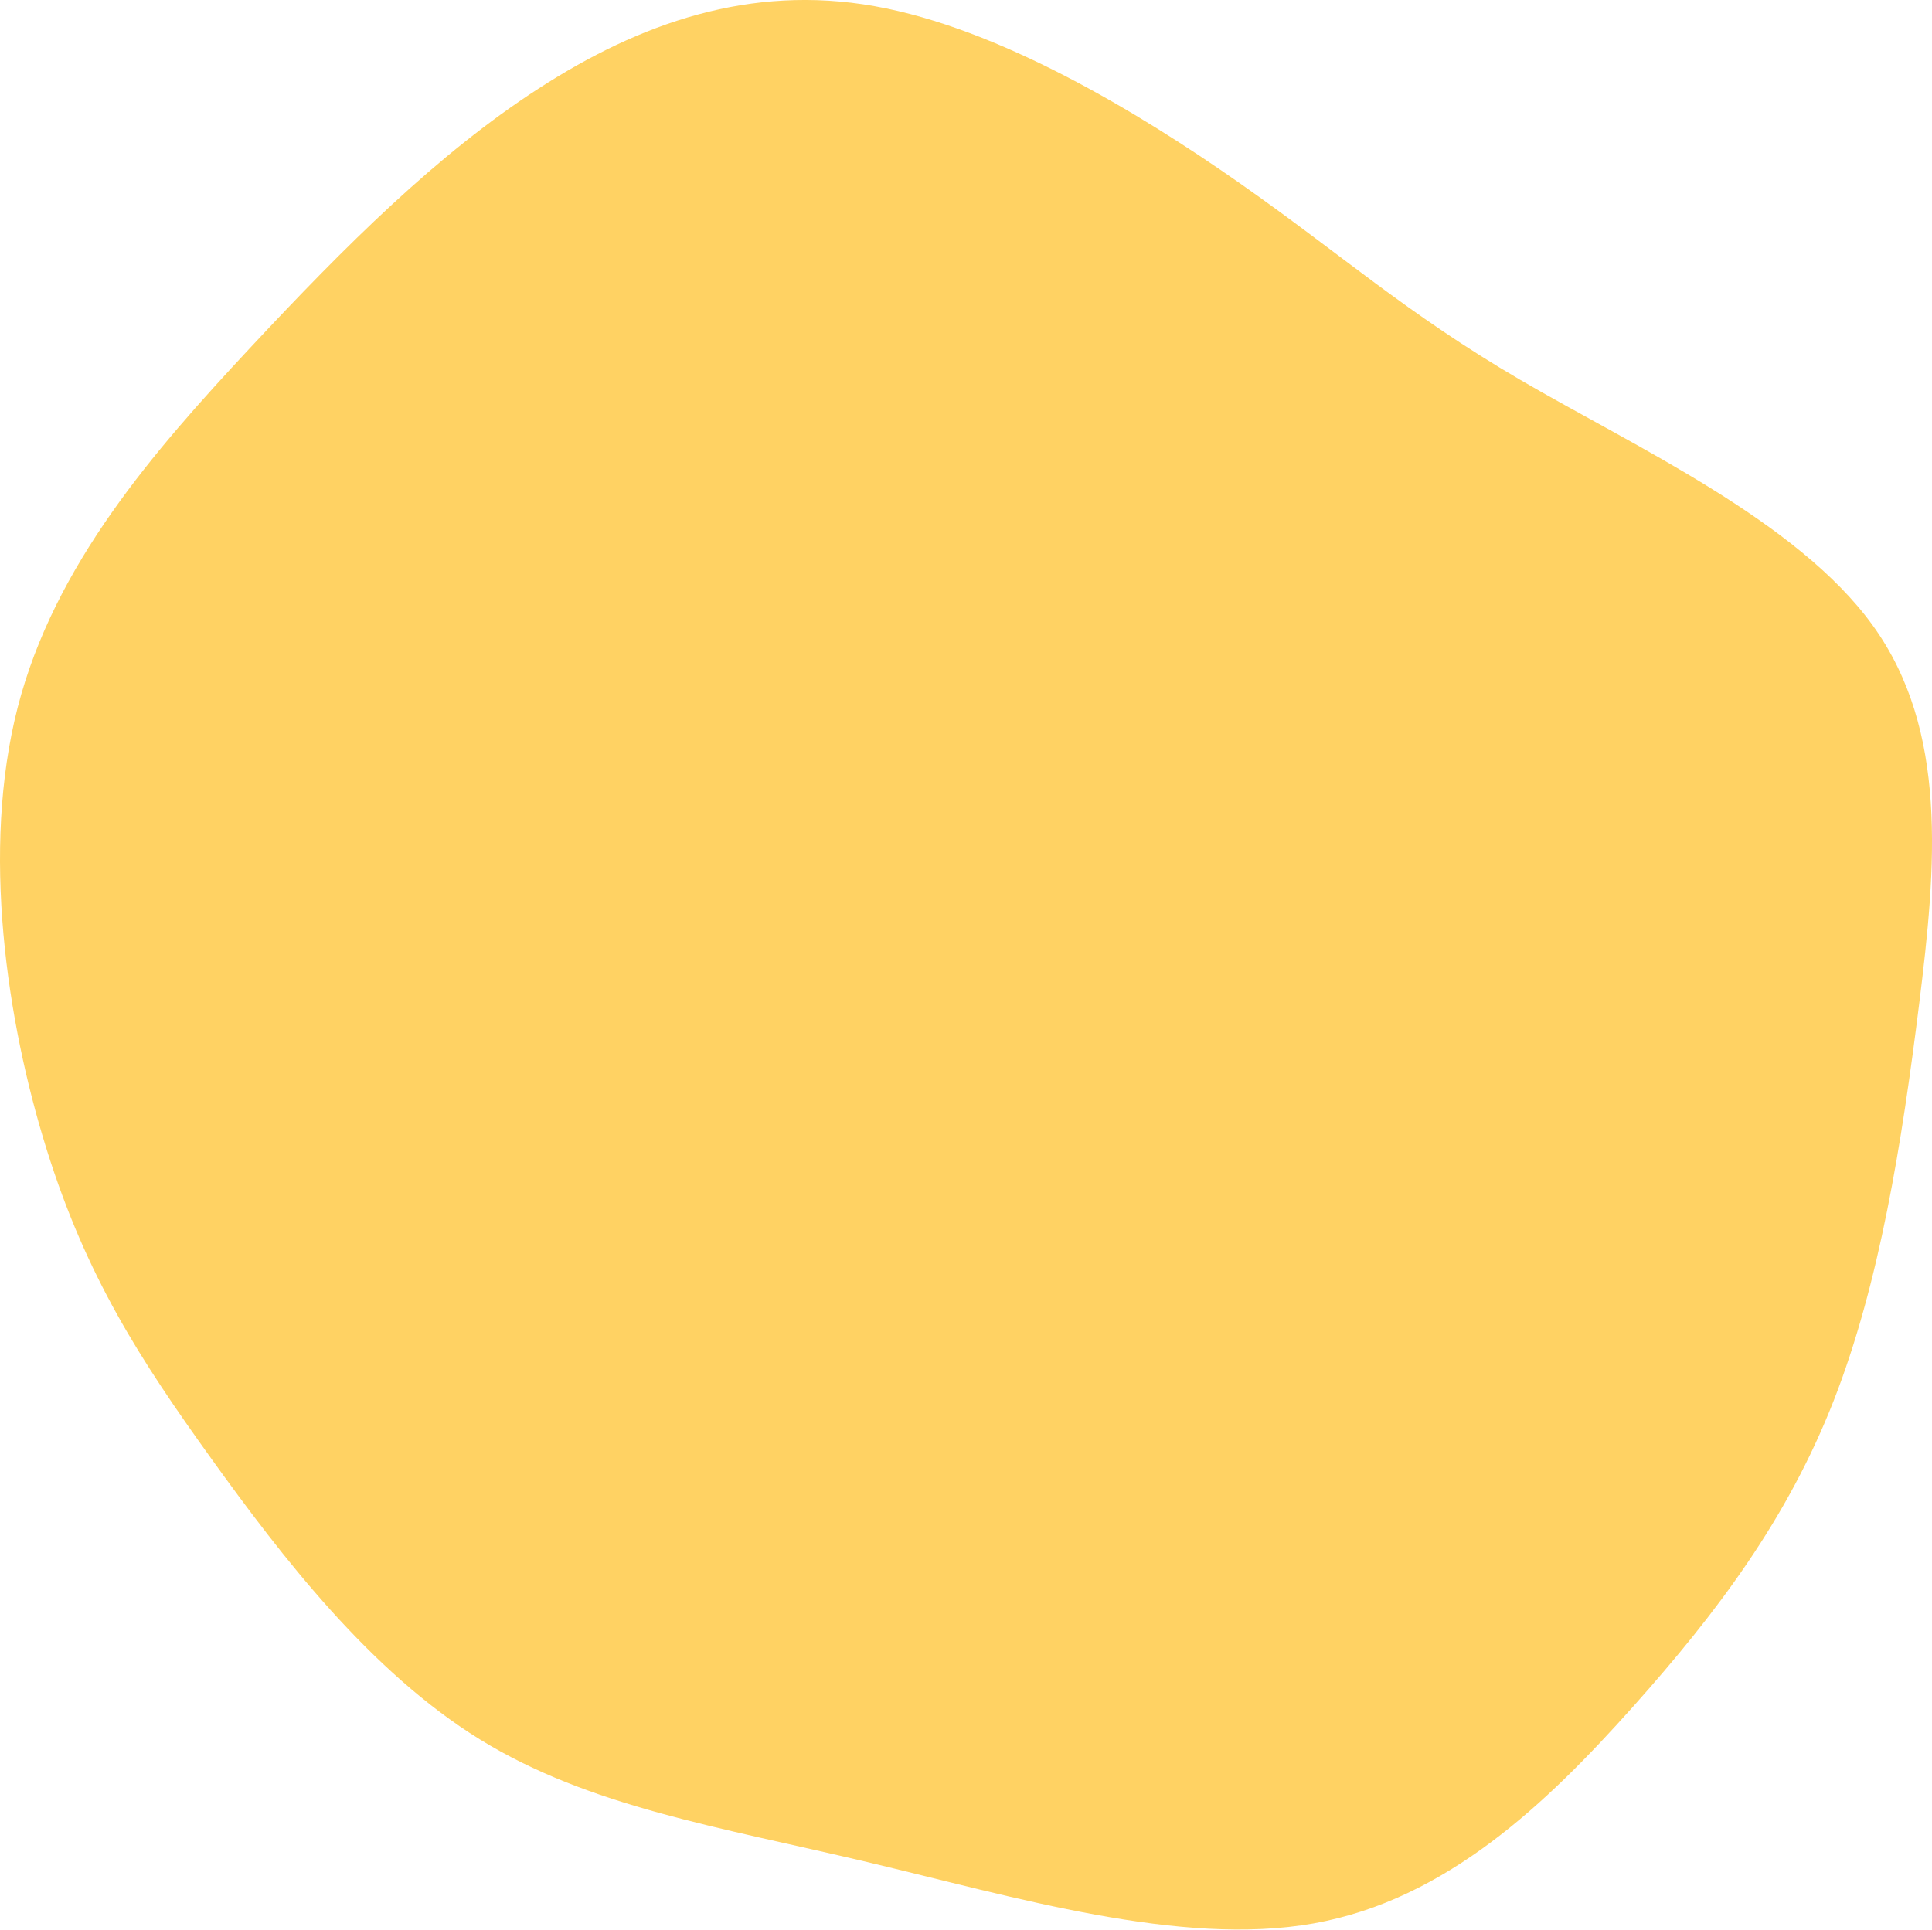
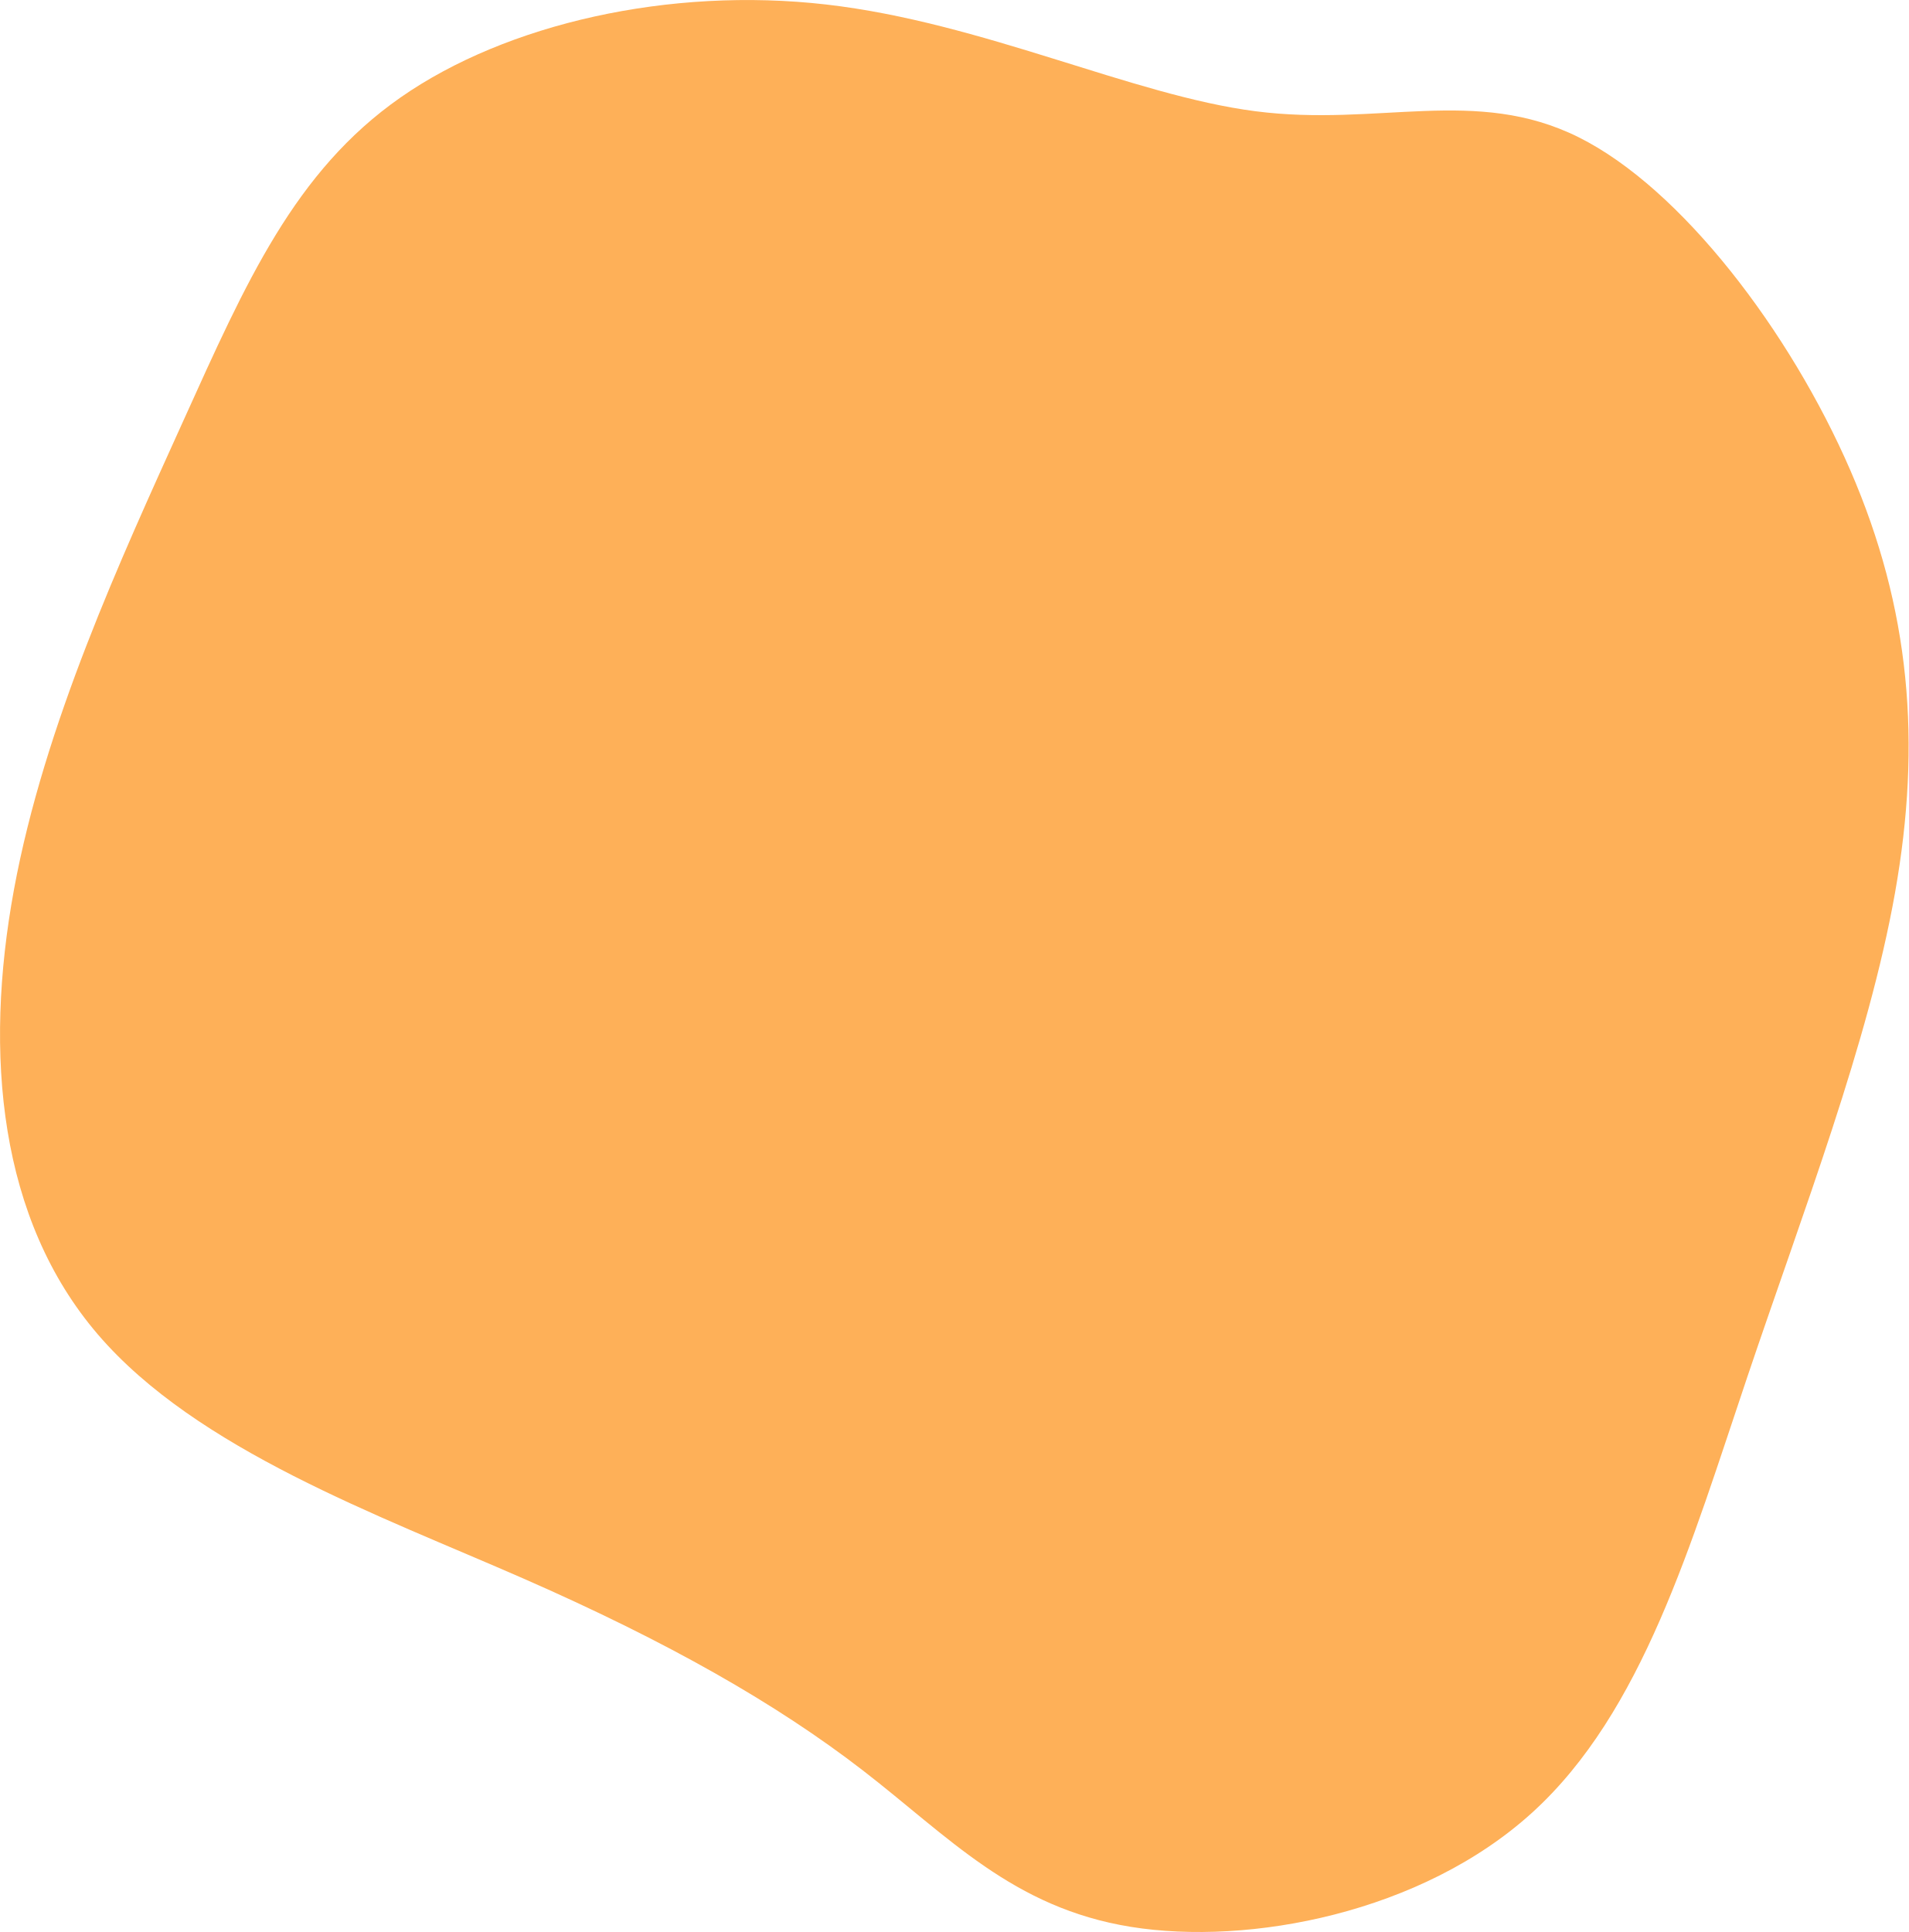
- <svg xmlns="http://www.w3.org/2000/svg" viewBox="90.92 89.24 312.77 312.44">
-   <path d="M387.743,316.131C380.288,335.131,369.002,350.254,355.21,365.686C341.419,381.119,325.121,396.861,303.574,400.688C282.026,404.515,255.23,396.426,231.294,390.75C207.359,385.074,186.284,381.809,168.593,370.888C150.903,359.966,136.597,341.388,125.1,325.392C113.602,309.395,104.914,295.981,98.471,275.359C92.028,254.737,87.831,226.908,93.781,203.797C99.731,180.685,115.829,162.292,131.331,145.661C146.834,129.03,161.741,114.161,178.129,103.569C194.518,92.976,212.387,86.659,232.534,90.25C252.68,93.841,275.103,107.342,291.571,118.869C308.04,130.396,318.553,139.951,337.013,150.739C355.472,161.527,381.878,173.549,394.108,190.527C406.338,207.505,404.393,229.44,401.608,251.847C398.823,274.253,395.198,297.131,387.743,316.131" fill="#ffd263" />
+ <svg xmlns="http://www.w3.org/2000/svg" viewBox="88.84 96.64 304.66 308.42">
+   <path d="M367.747,316.462C358.741,343.168,351.047,369.965,333.418,385.994C315.789,402.023,288.225,407.284,269.345,404.238C250.465,401.193,240.27,389.842,226.536,379.239C212.803,368.636,195.532,358.782,172.388,348.634C149.243,338.486,120.225,328.043,104.468,309.673C88.711,291.303,86.215,265.005,91.071,238.642C95.926,212.279,108.134,185.852,118.117,163.784C128.1,141.715,135.859,124.006,152.773,112.201C169.687,100.395,195.756,94.494,220.725,97.36C245.694,100.227,269.563,111.861,289.233,114.398C308.903,116.935,324.375,110.375,340.798,118.536C357.221,126.696,374.595,149.578,384.186,171.696C393.777,193.814,395.585,215.169,391.329,239.155C387.073,263.14,376.754,289.756,367.747,316.462" style="fill: rgb(254, 176, 88);" />
</svg>
